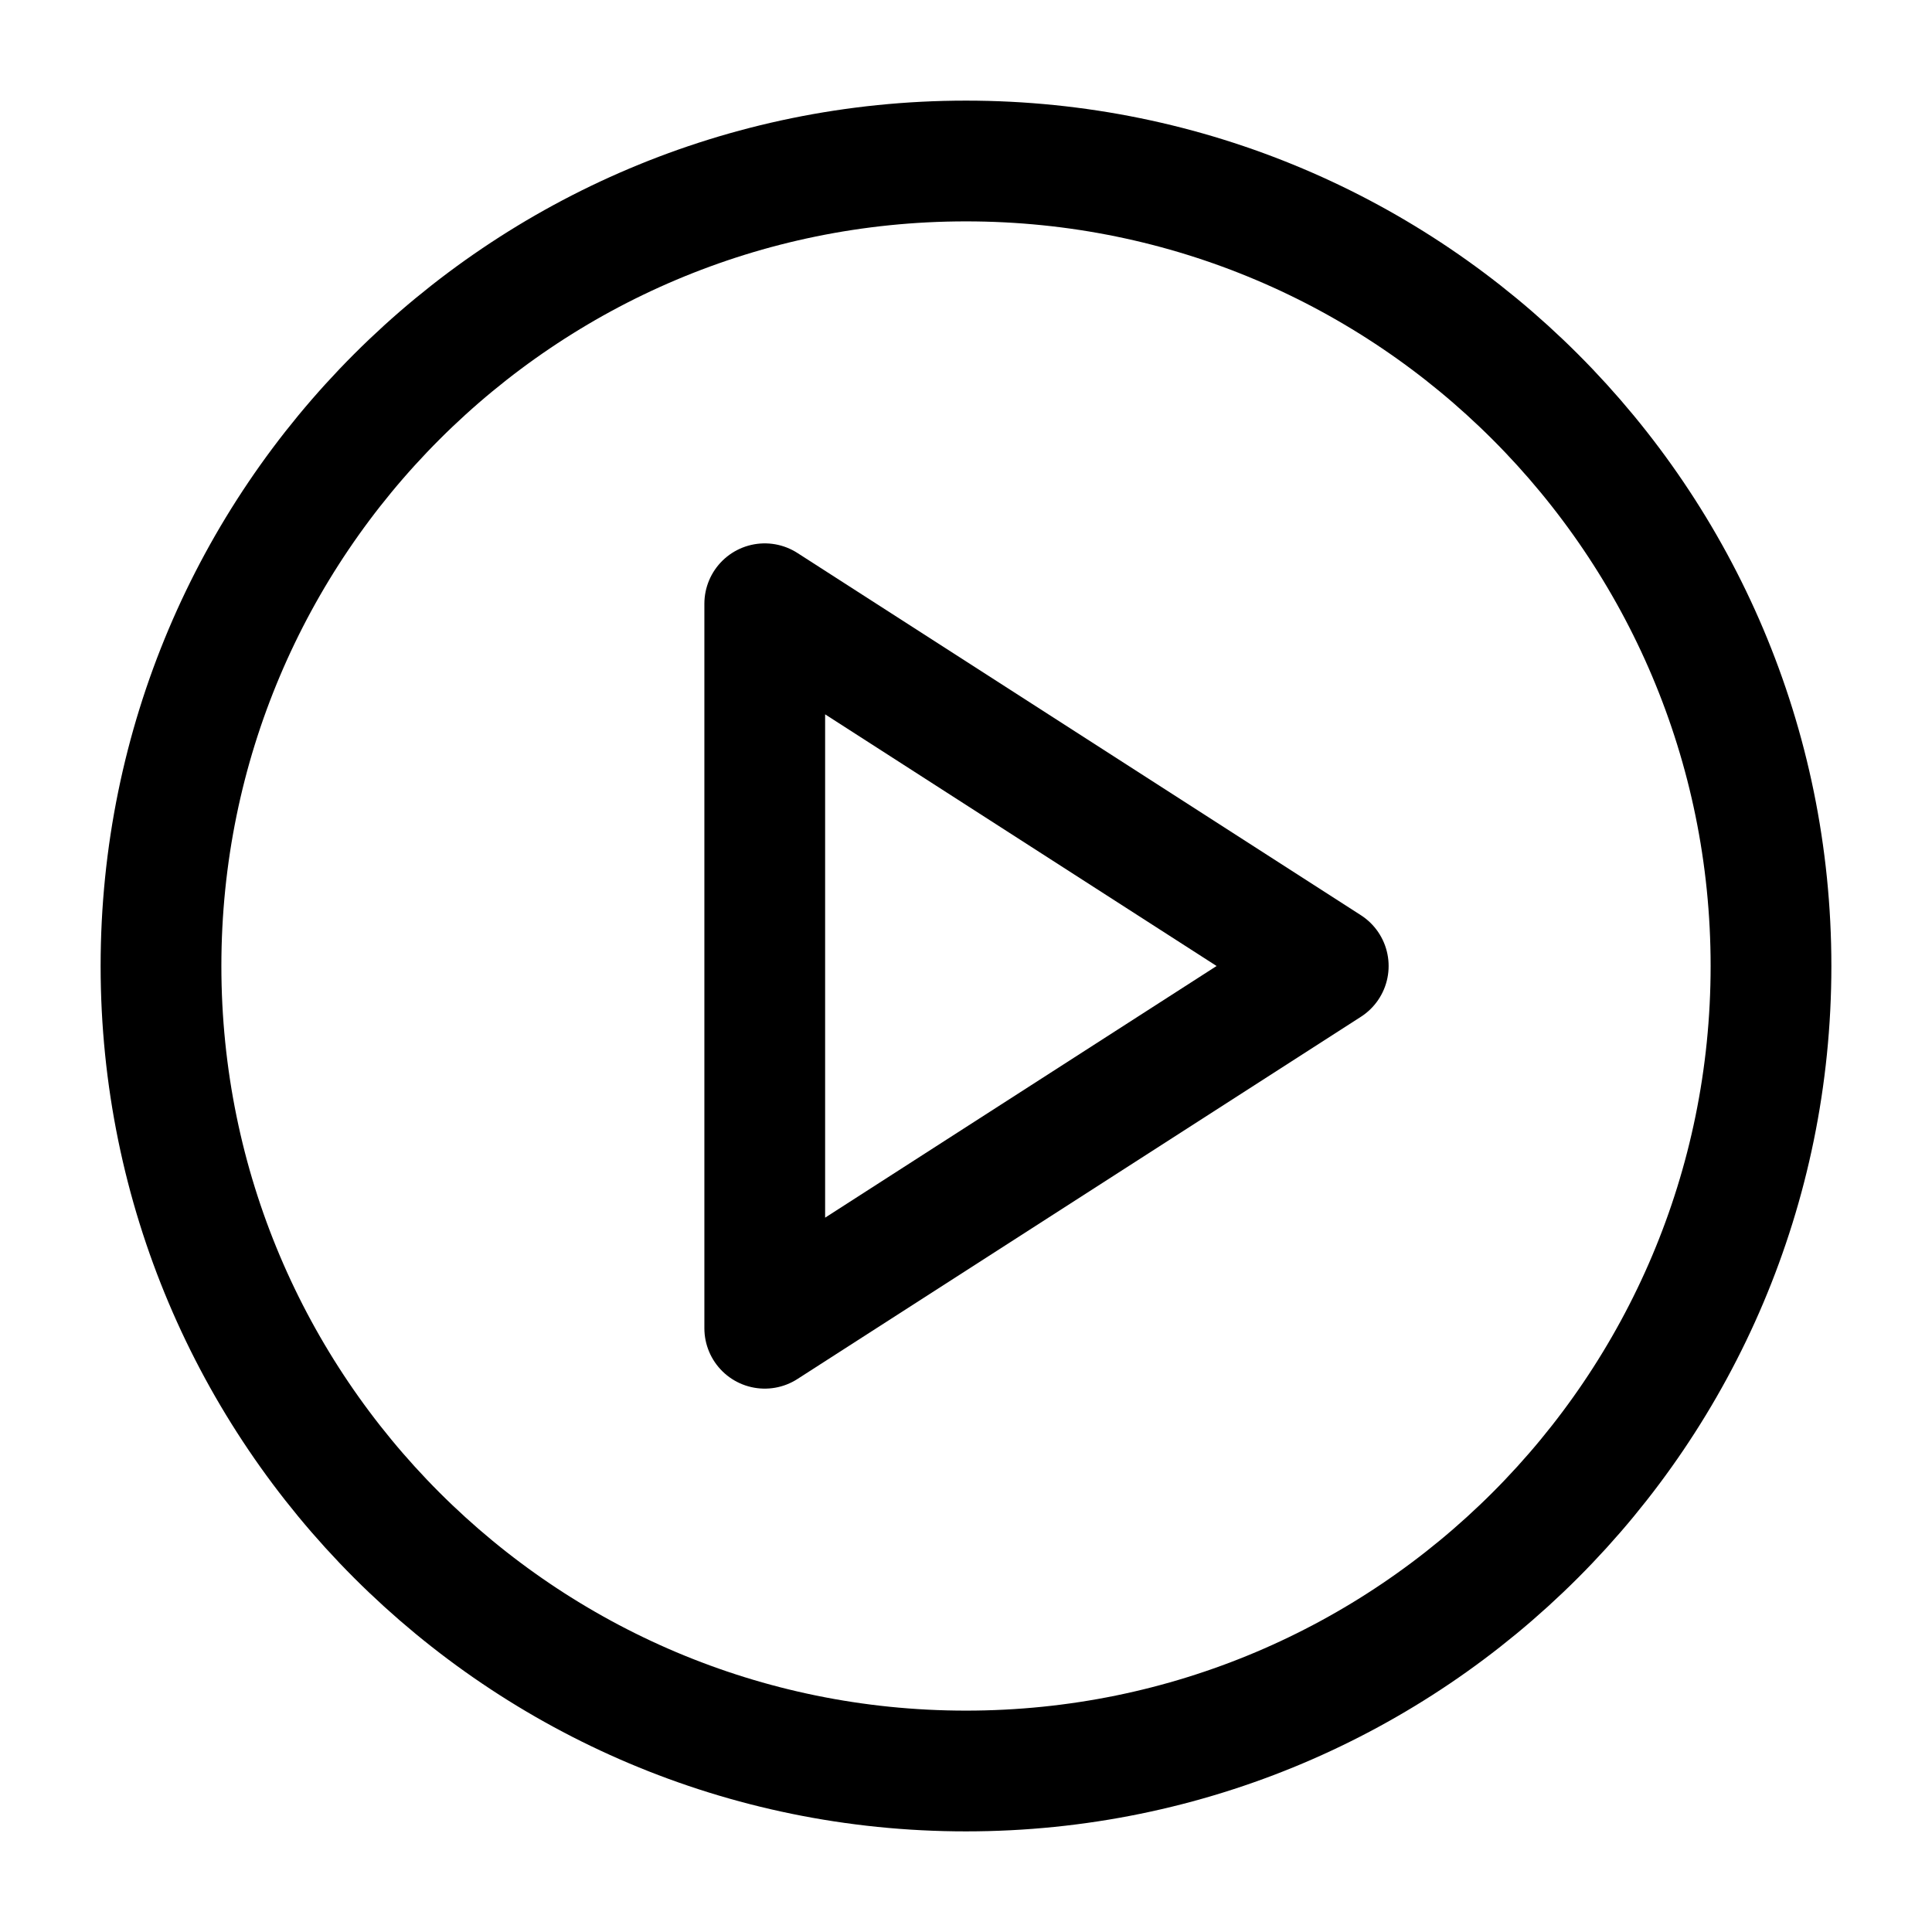
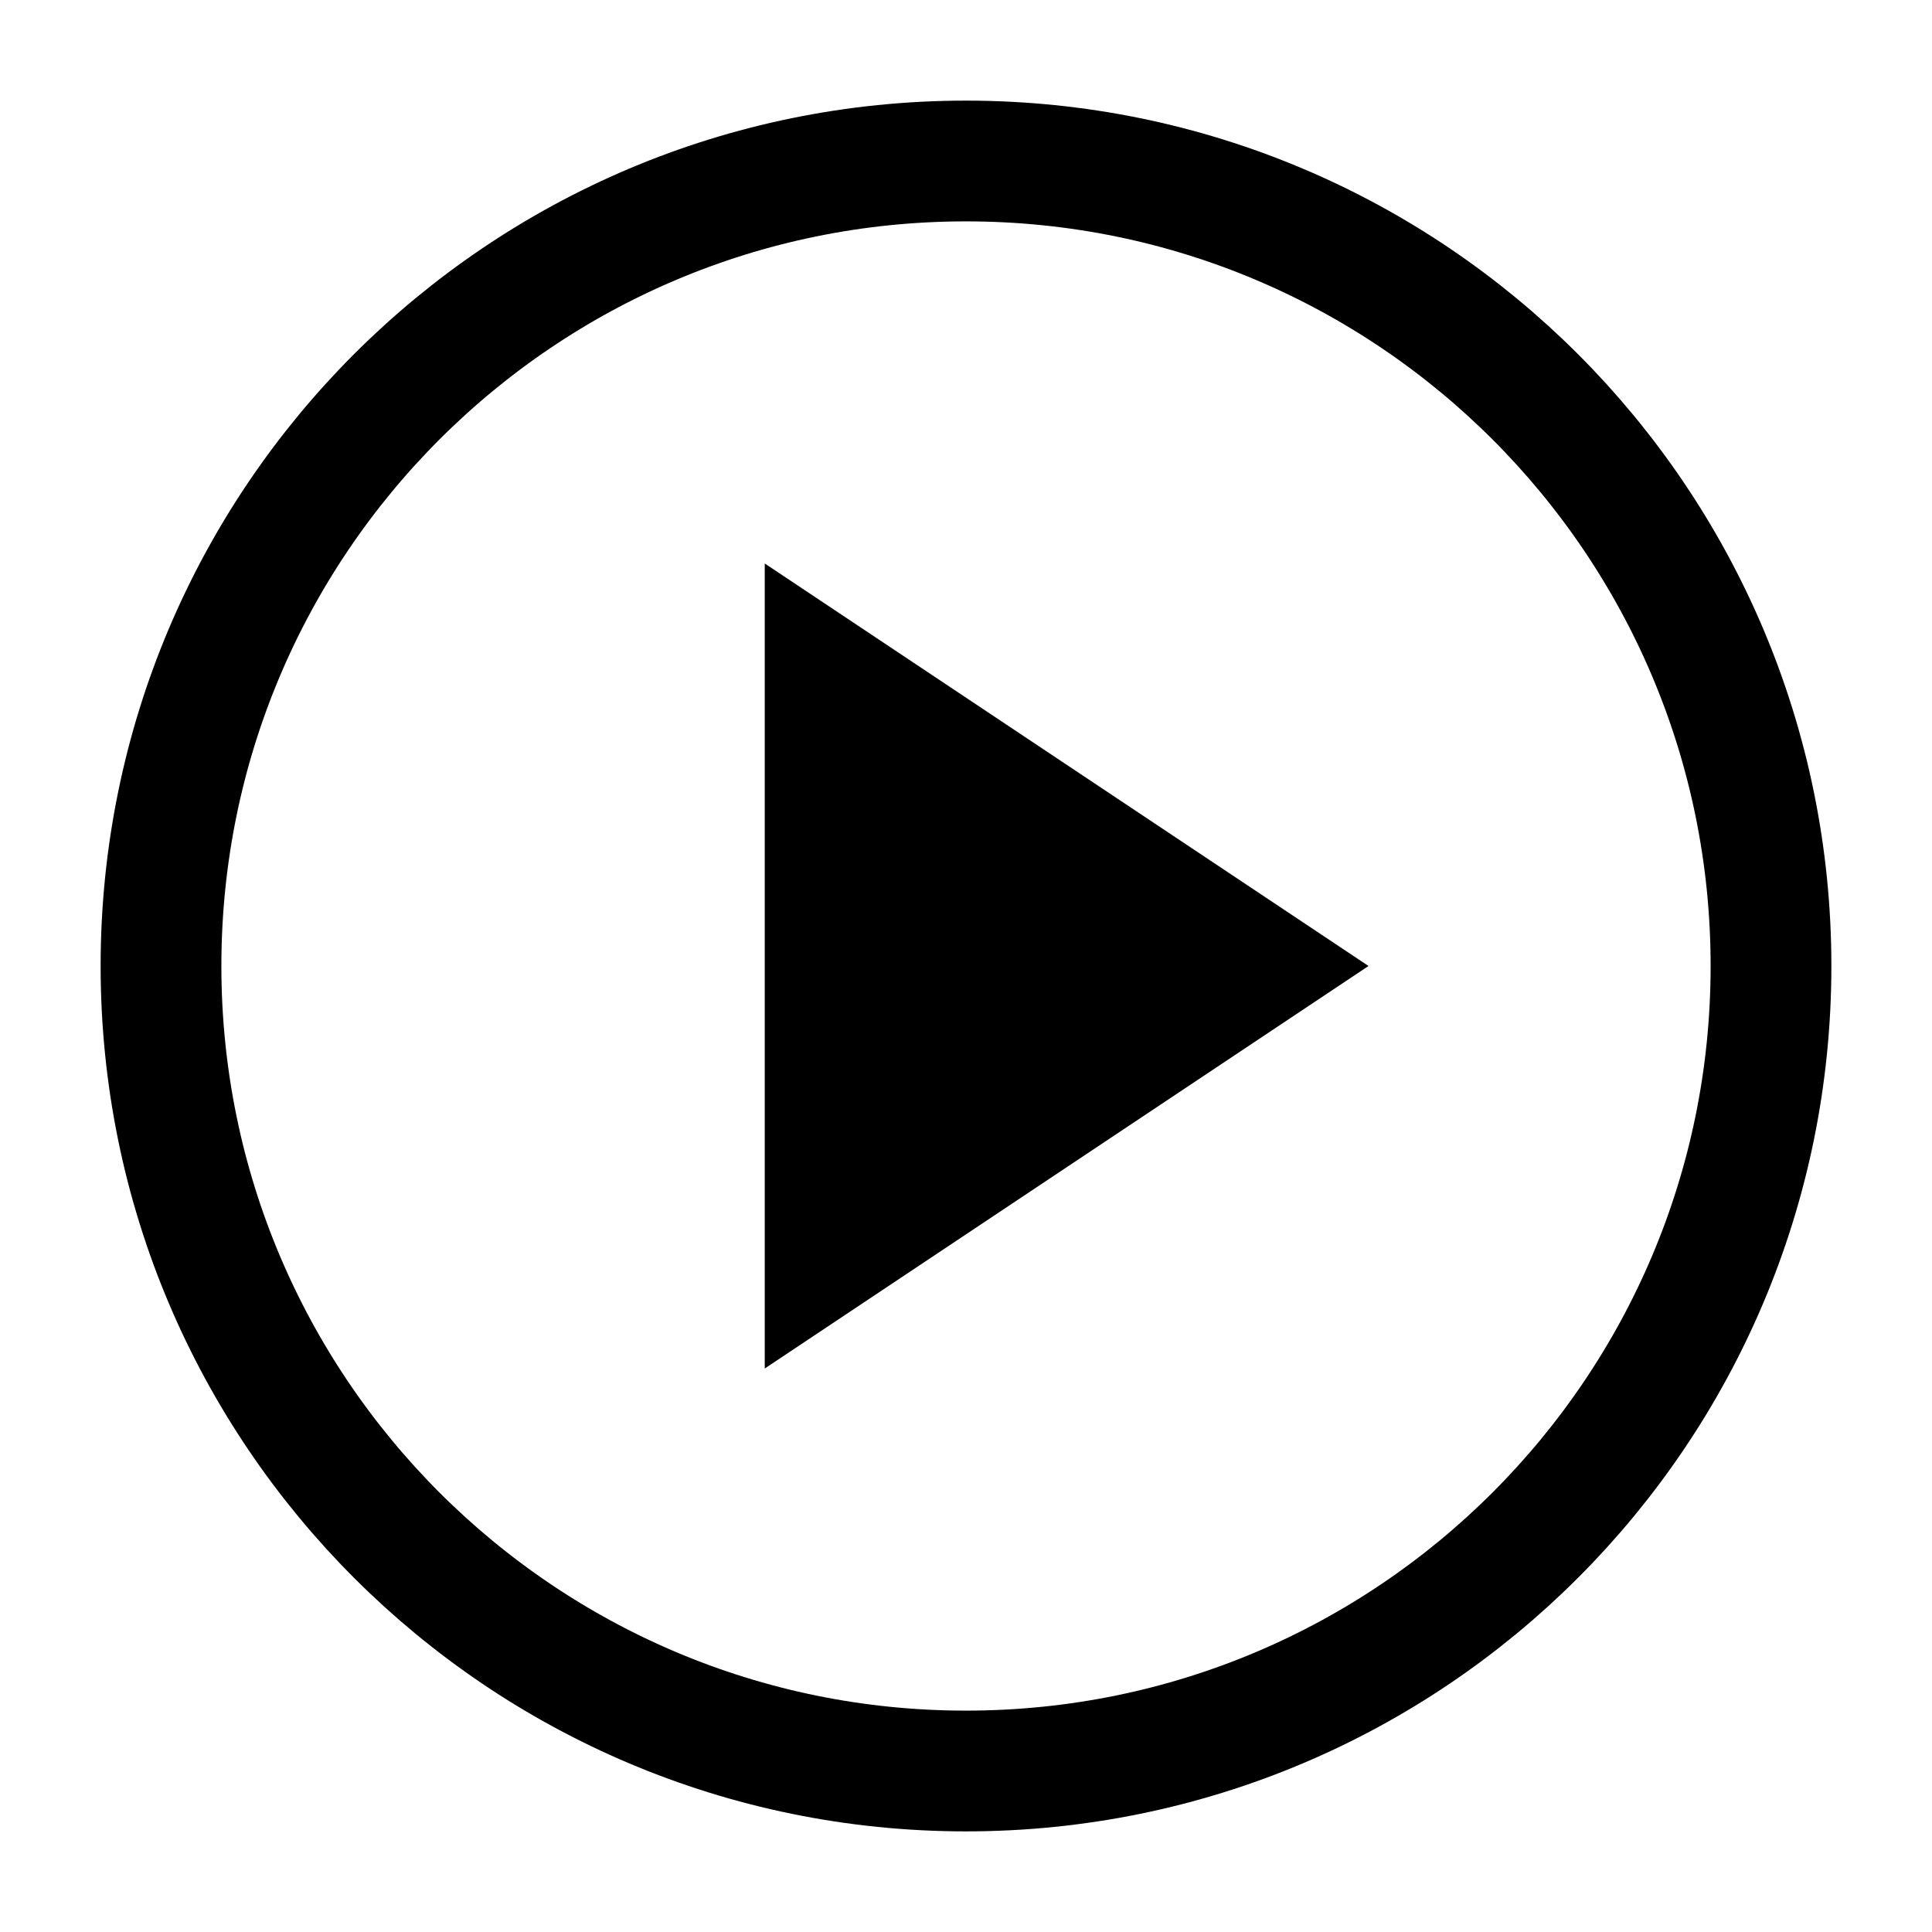
<svg xmlns="http://www.w3.org/2000/svg" viewBox="0 0 24 24" fill="none" stroke="currentColor" stroke-width="1.5" stroke-linecap="round" stroke-linejoin="round" aria-hidden="true">
  <circle cx="12" cy="12" r="10" />
-   <path d="M9.5 7.5L16.5 12L9.5 16.5Z" />
+   <path d="M9.5 7L17 12L9.5 17Z" fill="currentColor" stroke="none" />
</svg>
